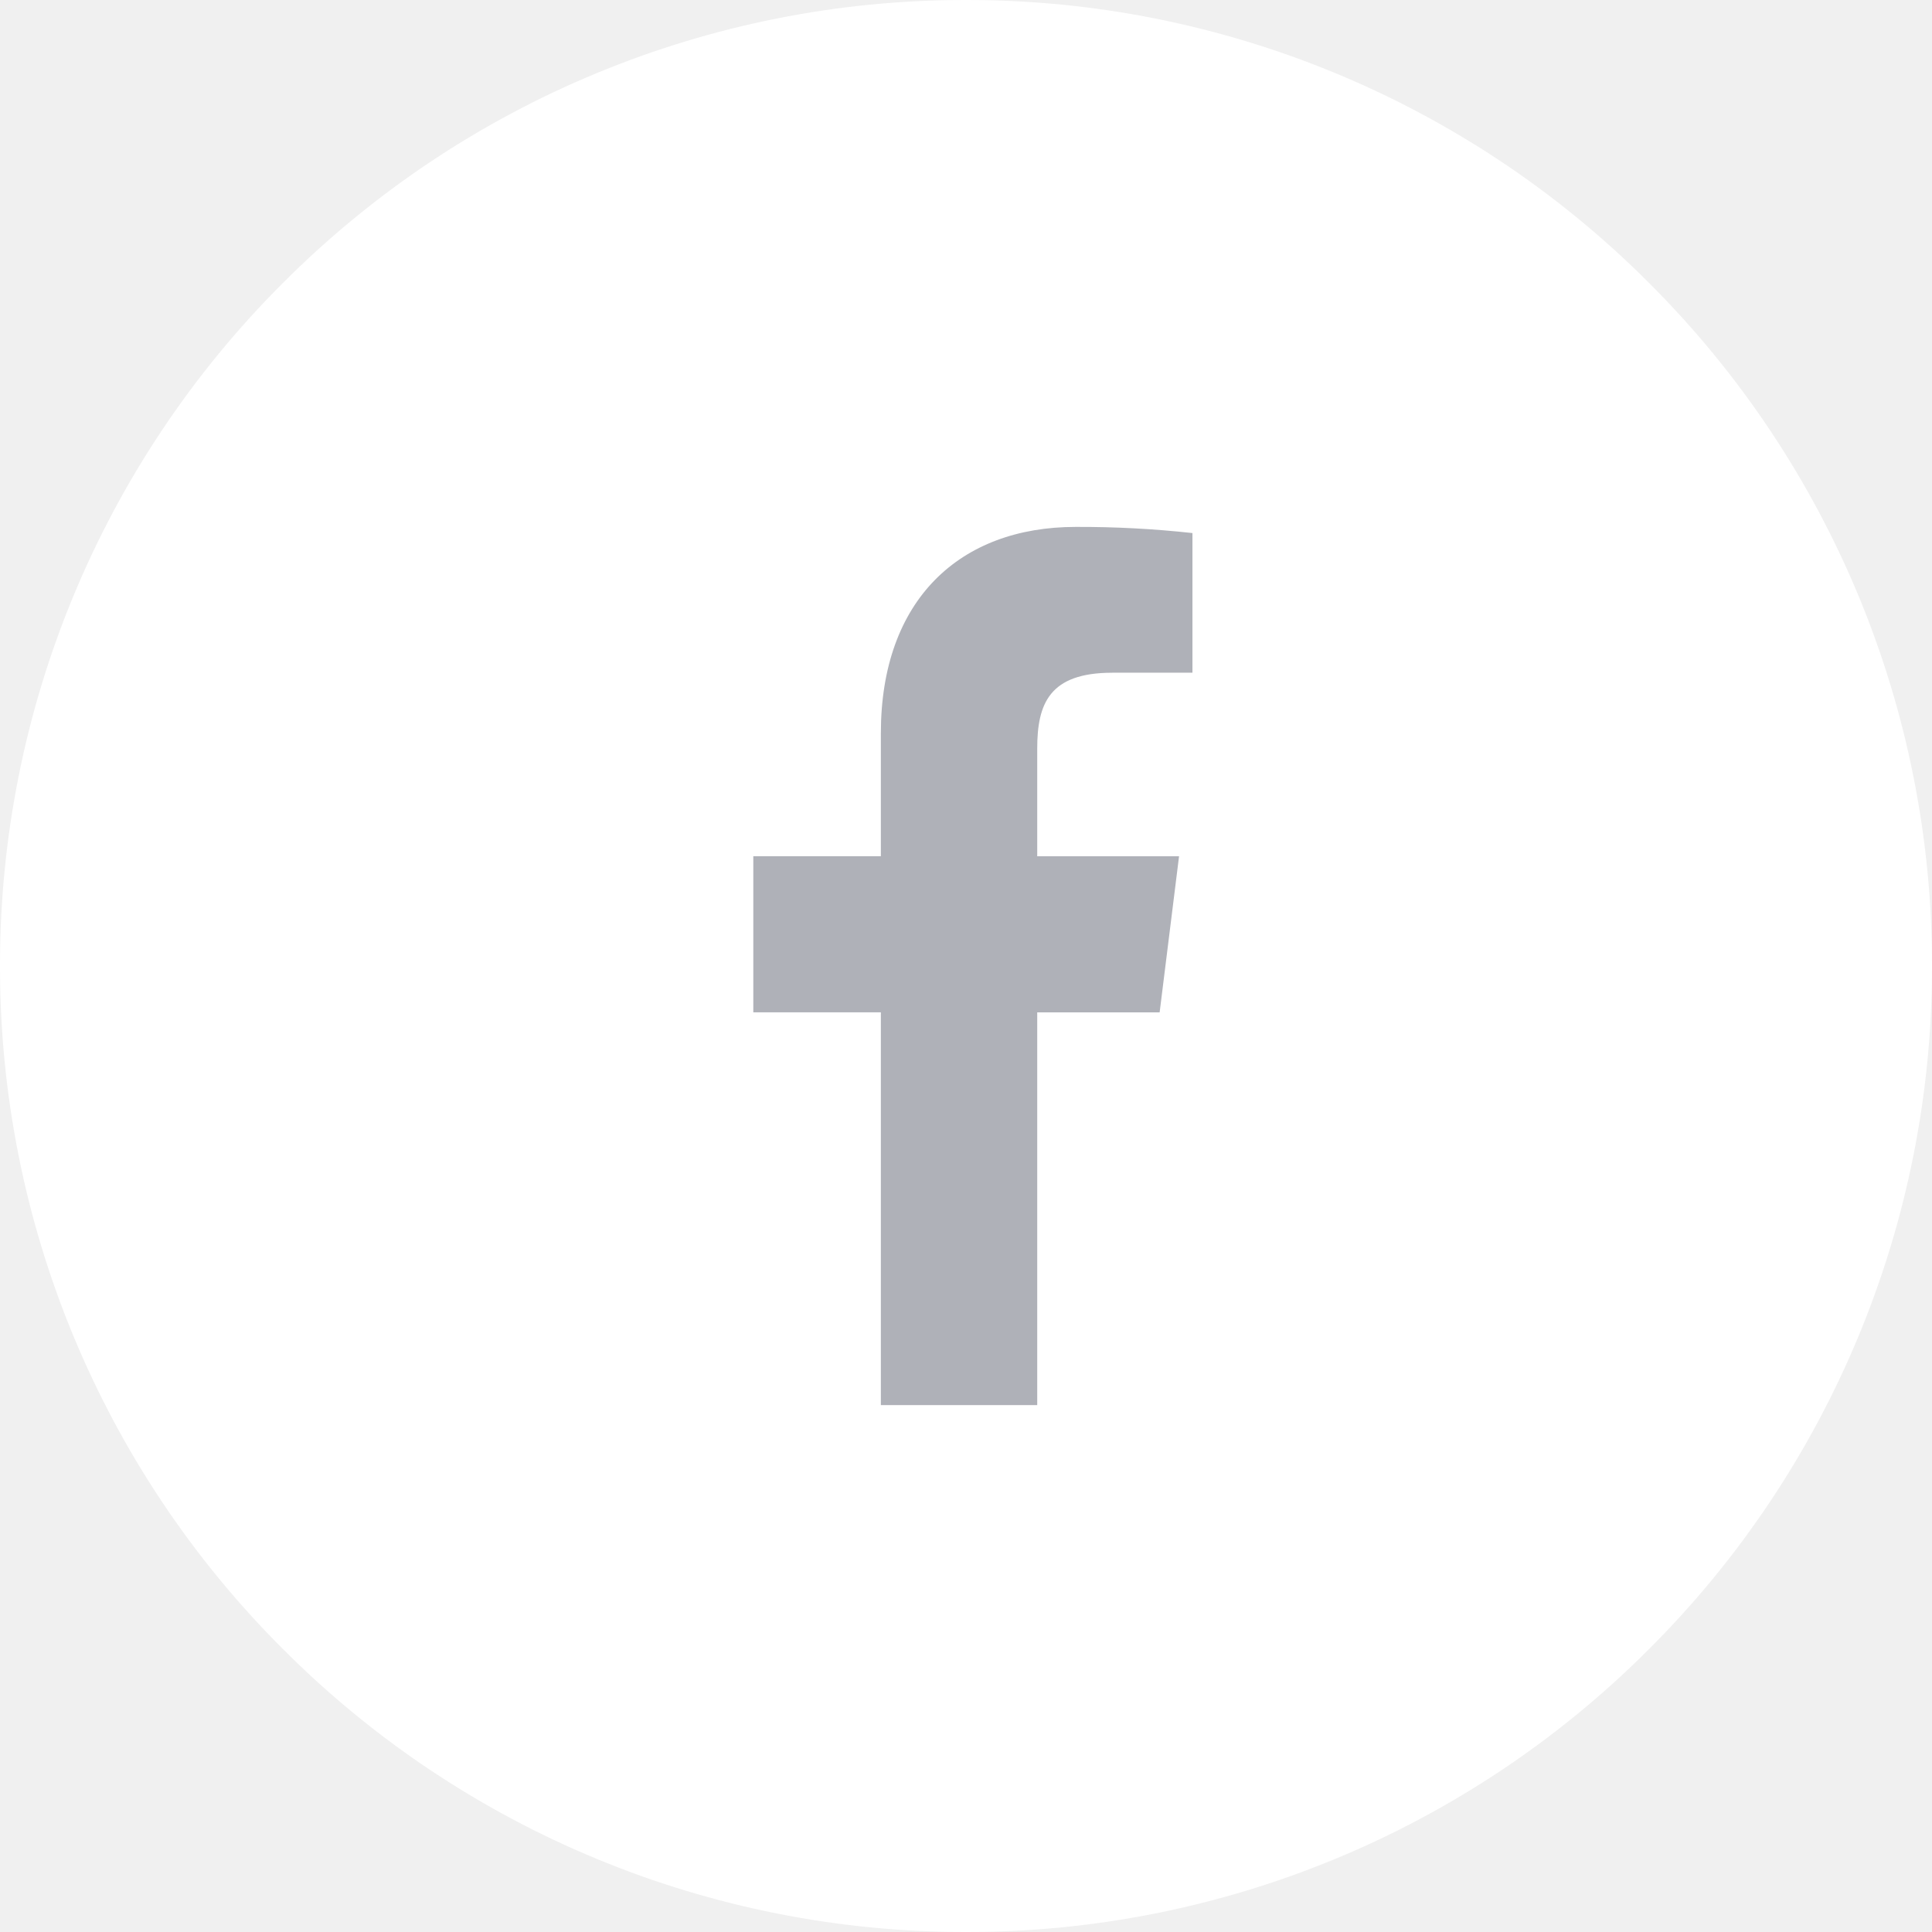
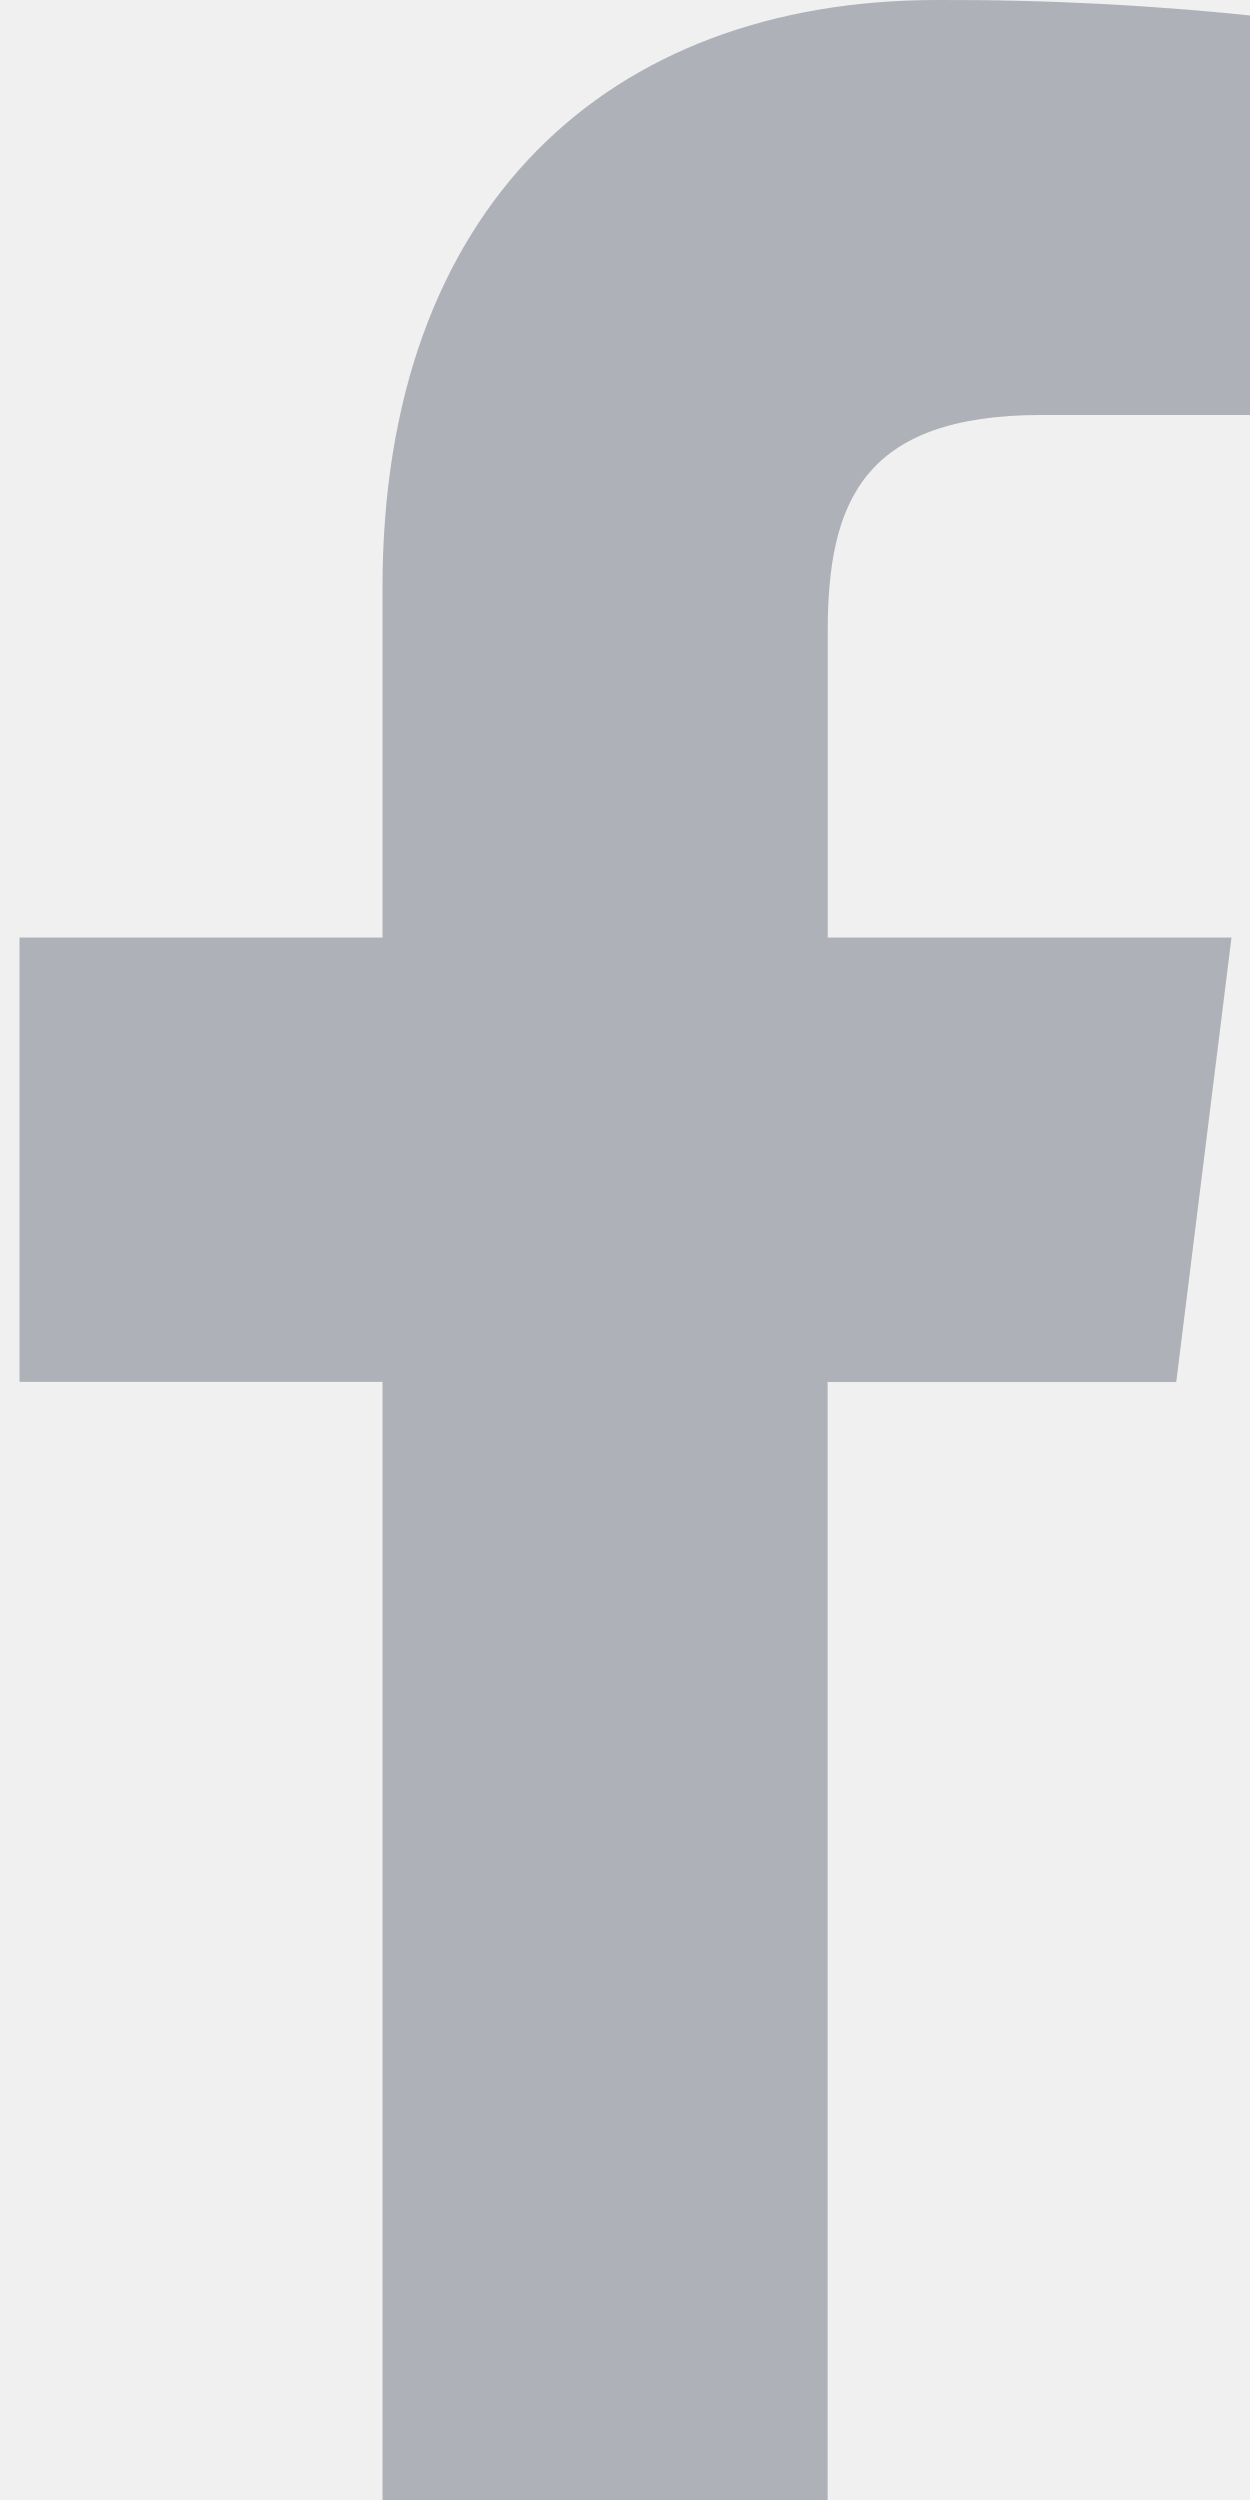
- <svg xmlns="http://www.w3.org/2000/svg" width="44" height="44" fill="none">
-   <path d="M44 22a21.931 21.931 0 01-6.444 15.556A21.932 21.932 0 0122 44a21.931 21.931 0 01-15.556-6.444A21.931 21.931 0 010 22 21.931 21.931 0 016.444 6.444 21.931 21.931 0 0122 0a21.931 21.931 0 0115.556 6.444A21.931 21.931 0 0144 22z" fill="#fff" />
-   <g clip-path="url(#clip0)">
-     <path d="M25.33 15.32h1.827v-3.18a23.588 23.588 0 00-2.66-.14c-2.633 0-4.436 1.656-4.436 4.7v2.8h-2.905v3.555h2.905V32h3.561v-8.944h2.788l.442-3.555h-3.23v-2.45c0-1.027.277-1.73 1.709-1.73z" fill="#AFB1B8" />
-   </g>
-   <defs>
-     <clipPath id="clip0">
-       <path fill="#fff" transform="translate(12 12)" d="M0 0h20v20H0z" />
-     </clipPath>
-   </defs>
+ <svg xmlns="http://www.w3.org/2000/svg" fill="none">
+   <path d="M8.33 3.32h1.827V.14A23.577 23.577 0 007.497 0C4.864 0 3.06 1.656 3.06 4.7v2.8H.156v3.555H3.06V20h3.561v-8.944H9.41L9.852 7.5h-3.23V5.05c0-1.027.277-1.73 1.709-1.73z" fill="#AFB1B8" />
</svg>
